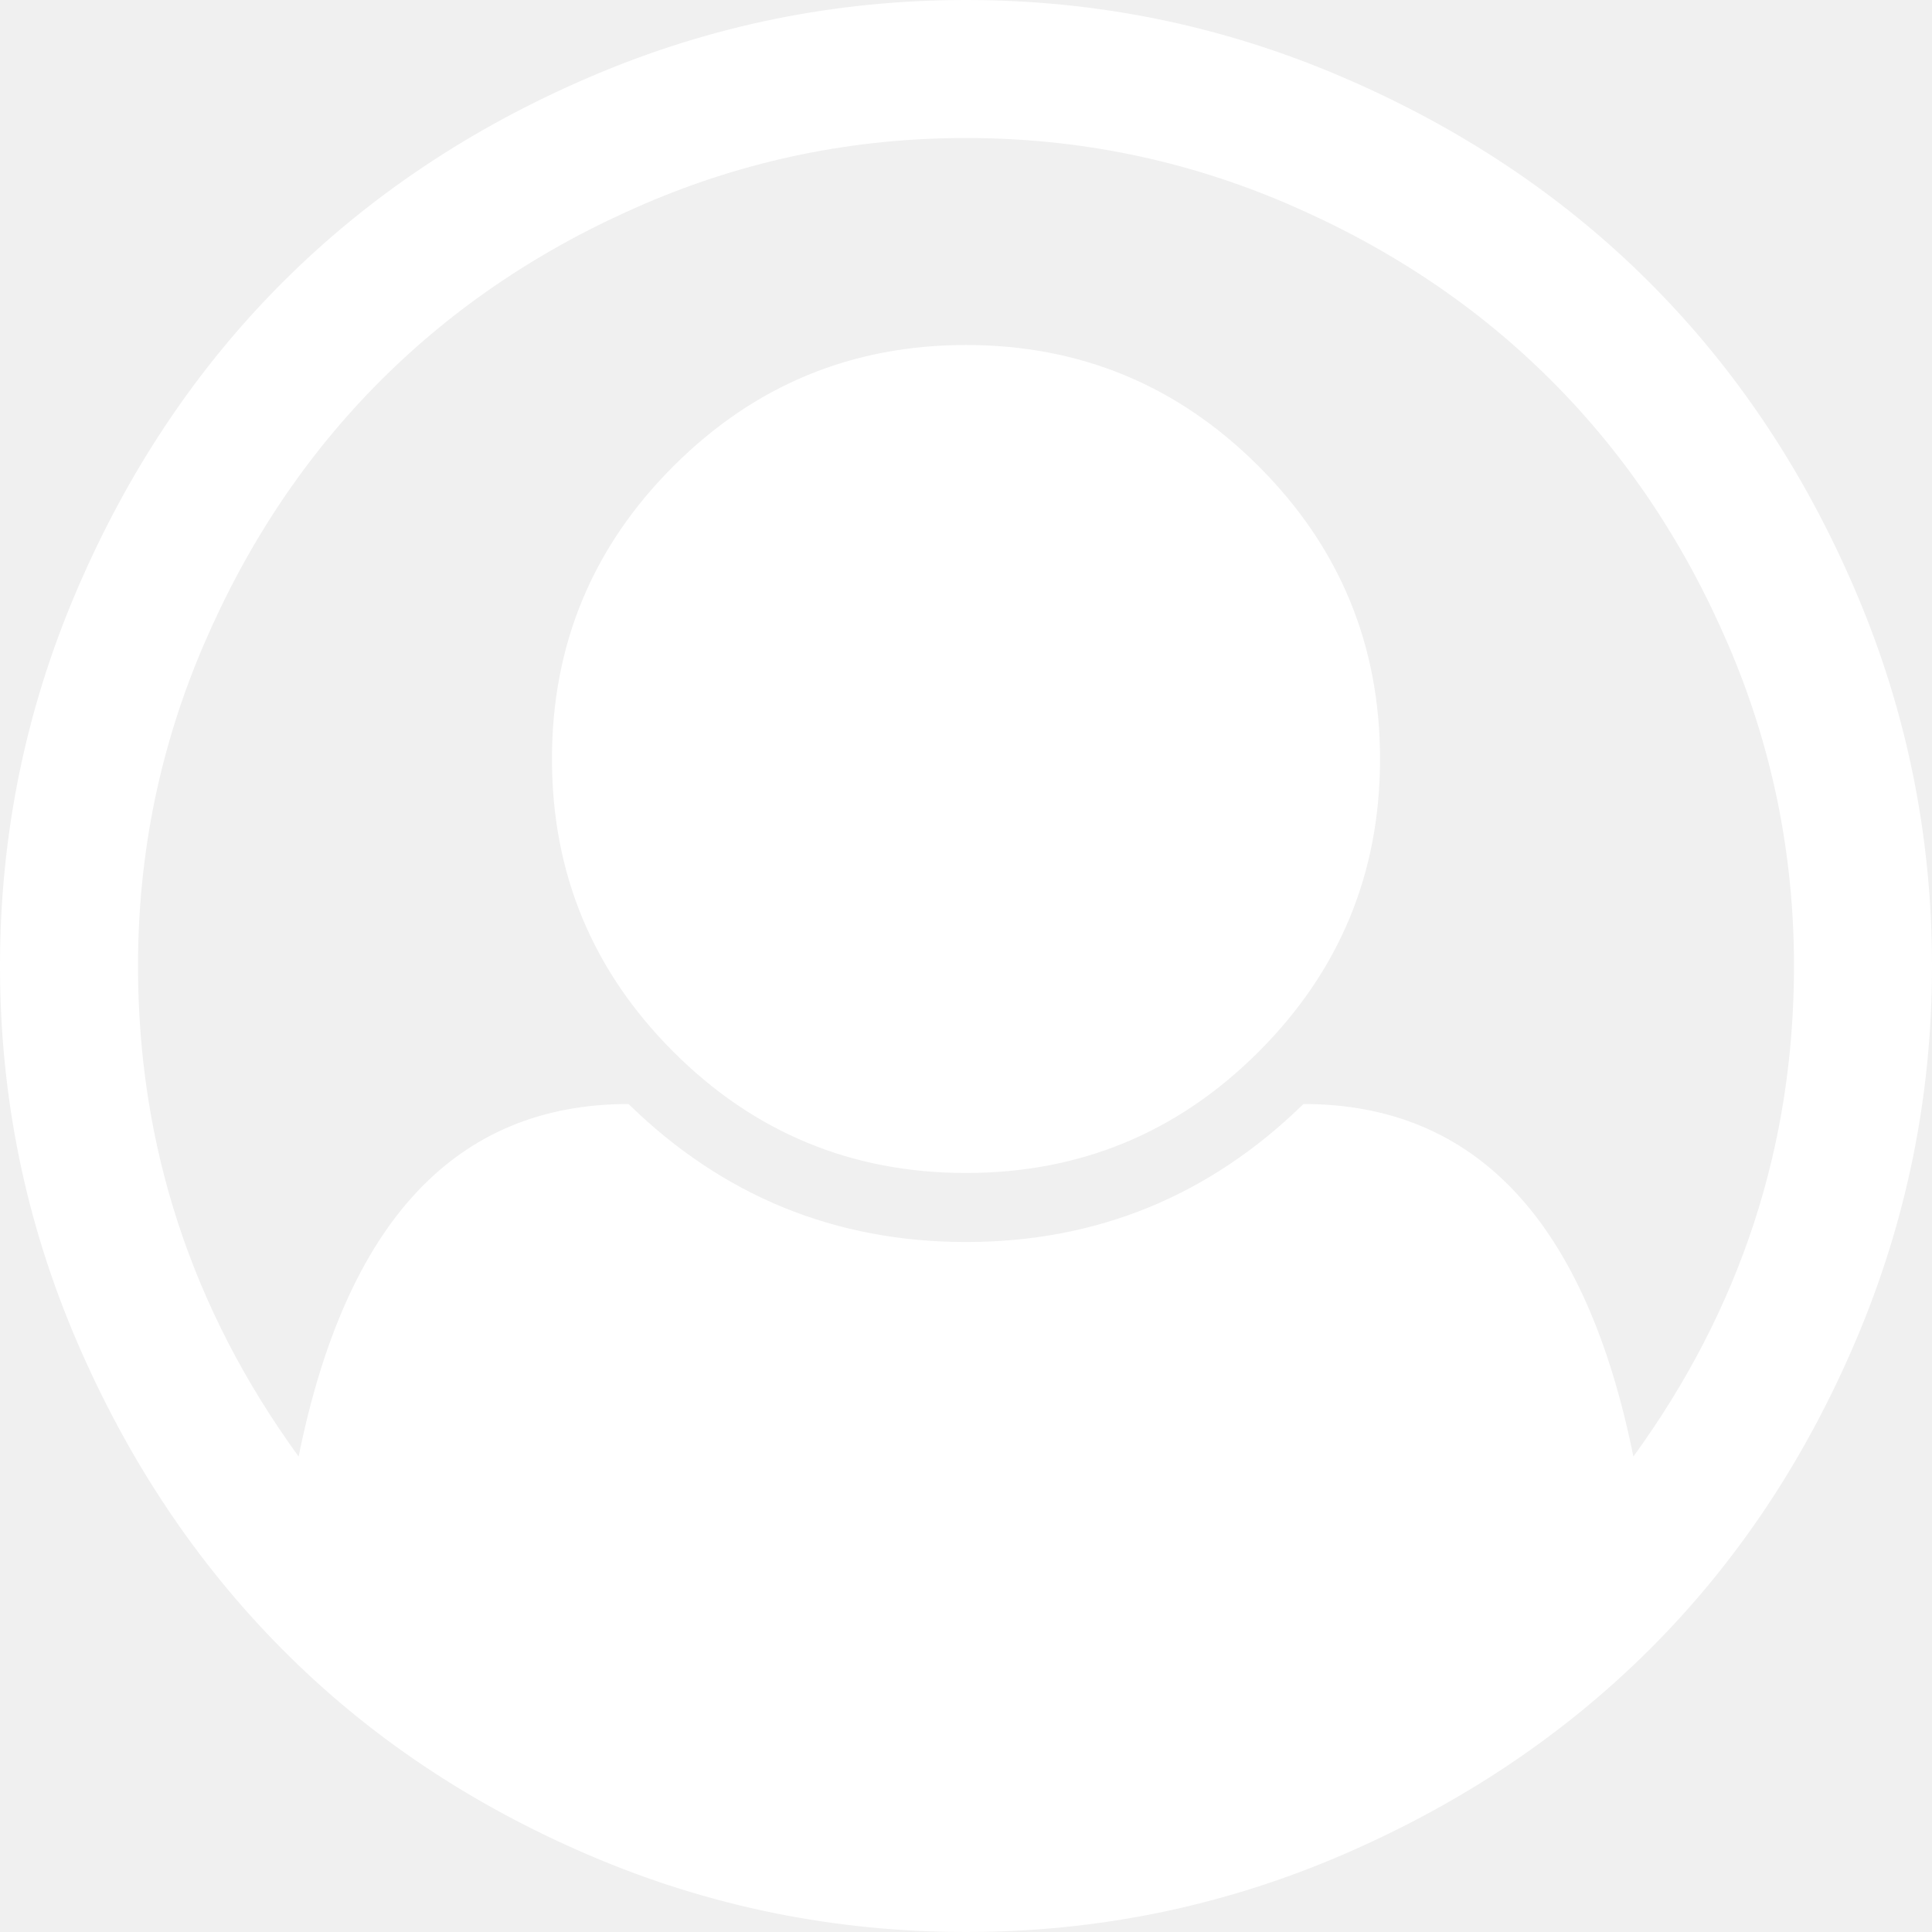
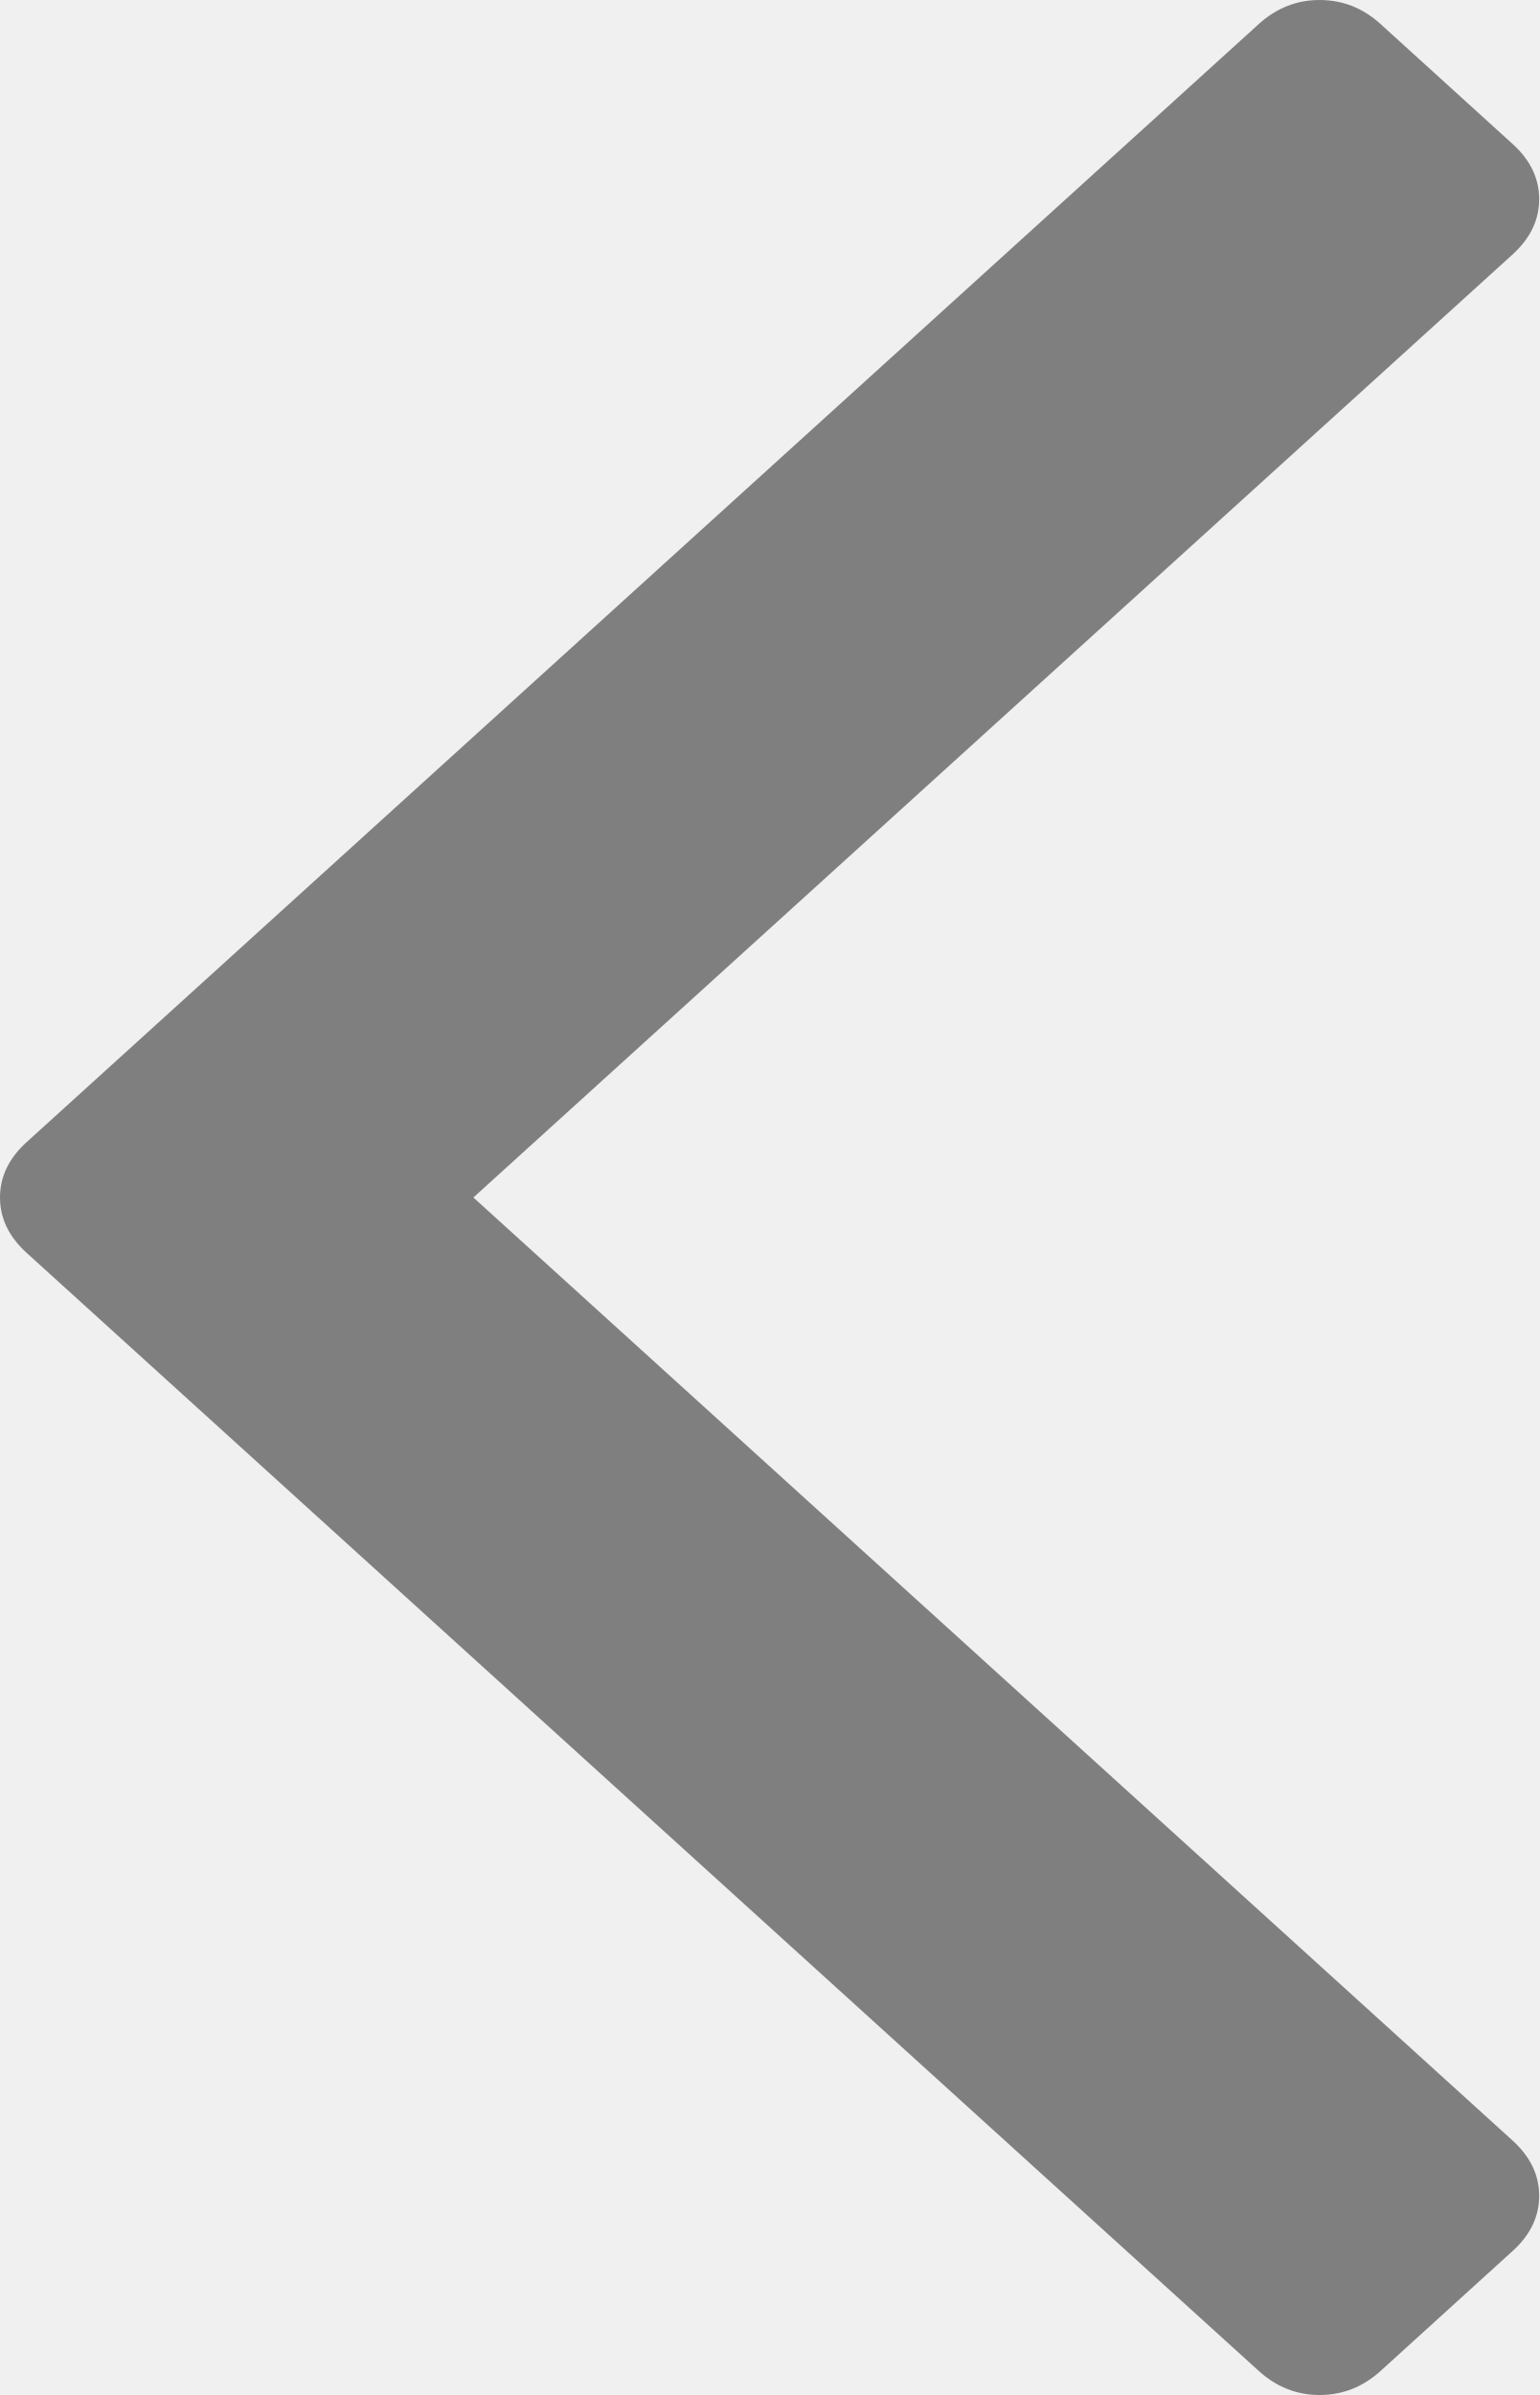
- <svg xmlns="http://www.w3.org/2000/svg" version="1.1" width="30px" height="30px">
-   <g transform="matrix(1 0 0 1 -1397 -72 )">
-     <path d="M 9.174 1.189  C 11.027 0.396  12.969 0  15 0  C 17.031 0  18.973 0.396  20.826 1.189  C 22.679 1.981  24.275 3.047  25.614 4.386  C 26.953 5.725  28.019 7.321  28.811 9.174  C 29.604 11.027  30 12.969  30 15  C 30 17.02  29.607 18.956  28.82 20.809  C 28.033 22.662  26.97 24.258  25.631 25.597  C 24.291 26.936  22.695 28.005  20.843 28.803  C 18.99 29.601  17.042 30  15 30  C 12.958 30  11.01 29.604  9.157 28.811  C 7.305 28.019  5.711 26.95  4.378 25.605  C 3.044 24.261  1.981 22.665  1.189 20.818  C 0.396 18.97  0 17.031  0 15  C 0 12.969  0.396 11.027  1.189 9.174  C 1.981 7.321  3.047 5.725  4.386 4.386  C 5.725 3.047  7.321 1.981  9.174 1.189  Z M 20.24 17.143  C 22.919 17.143  24.626 18.968  25.363 22.617  C 27.026 20.329  27.857 17.79  27.857 15  C 27.857 13.259  27.517 11.596  26.836 10.011  C 26.155 8.426  25.24 7.059  24.09 5.91  C 22.941 4.76  21.574 3.845  19.989 3.164  C 18.404 2.483  16.741 2.143  15 2.143  C 13.259 2.143  11.596 2.483  10.011 3.164  C 8.426 3.845  7.059 4.76  5.91 5.91  C 4.76 7.059  3.845 8.426  3.164 10.011  C 2.483 11.596  2.143 13.259  2.143 15  C 2.143 17.79  2.974 20.329  4.637 22.617  C 5.374 18.968  7.081 17.143  9.76 17.143  C 11.222 18.571  12.969 19.286  15 19.286  C 17.031 19.286  18.778 18.571  20.24 17.143  Z M 19.545 16.331  C 20.801 15.075  21.429 13.56  21.429 11.786  C 21.429 10.011  20.801 8.496  19.545 7.241  C 18.29 5.985  16.775 5.357  15 5.357  C 13.225 5.357  11.71 5.985  10.455 7.241  C 9.199 8.496  8.571 10.011  8.571 11.786  C 8.571 13.56  9.199 15.075  10.455 16.331  C 11.71 17.586  13.225 18.214  15 18.214  C 16.775 18.214  18.29 17.586  19.545 16.331  Z " fill-rule="nonzero" fill="#ffffff" stroke="none" transform="matrix(1 0 0 1 1397 72 )" />
+ <svg xmlns="http://www.w3.org/2000/svg" version="1.1" width="9px" height="14px">
+   <g transform="matrix(1 0 0 1 -1375 -131 )">
+     <path d="M 8.845 0.842  C 8.948 0.935  9 1.043  9 1.164  C 9 1.286  8.948 1.393  8.845 1.487  L 2.768 7  L 8.845 12.513  C 8.948 12.607  9 12.714  9 12.836  C 9 12.957  8.948 13.065  8.845 13.158  L 8.072 13.86  C 7.969 13.953  7.851 14  7.716 14  C 7.582 14  7.464 13.953  7.361 13.86  L 0.155 7.323  C 0.052 7.229  0 7.122  0 7  C 0 6.878  0.052 6.771  0.155 6.677  L 7.361 0.14  C 7.464 0.047  7.582 0  7.716 0  C 7.851 0  7.969 0.047  8.072 0.14  L 8.845 0.842  Z " fill-rule="nonzero" fill="#7f7f7f" stroke="none" transform="matrix(1 0 0 1 1375 131 )" />
  </g>
</svg>
